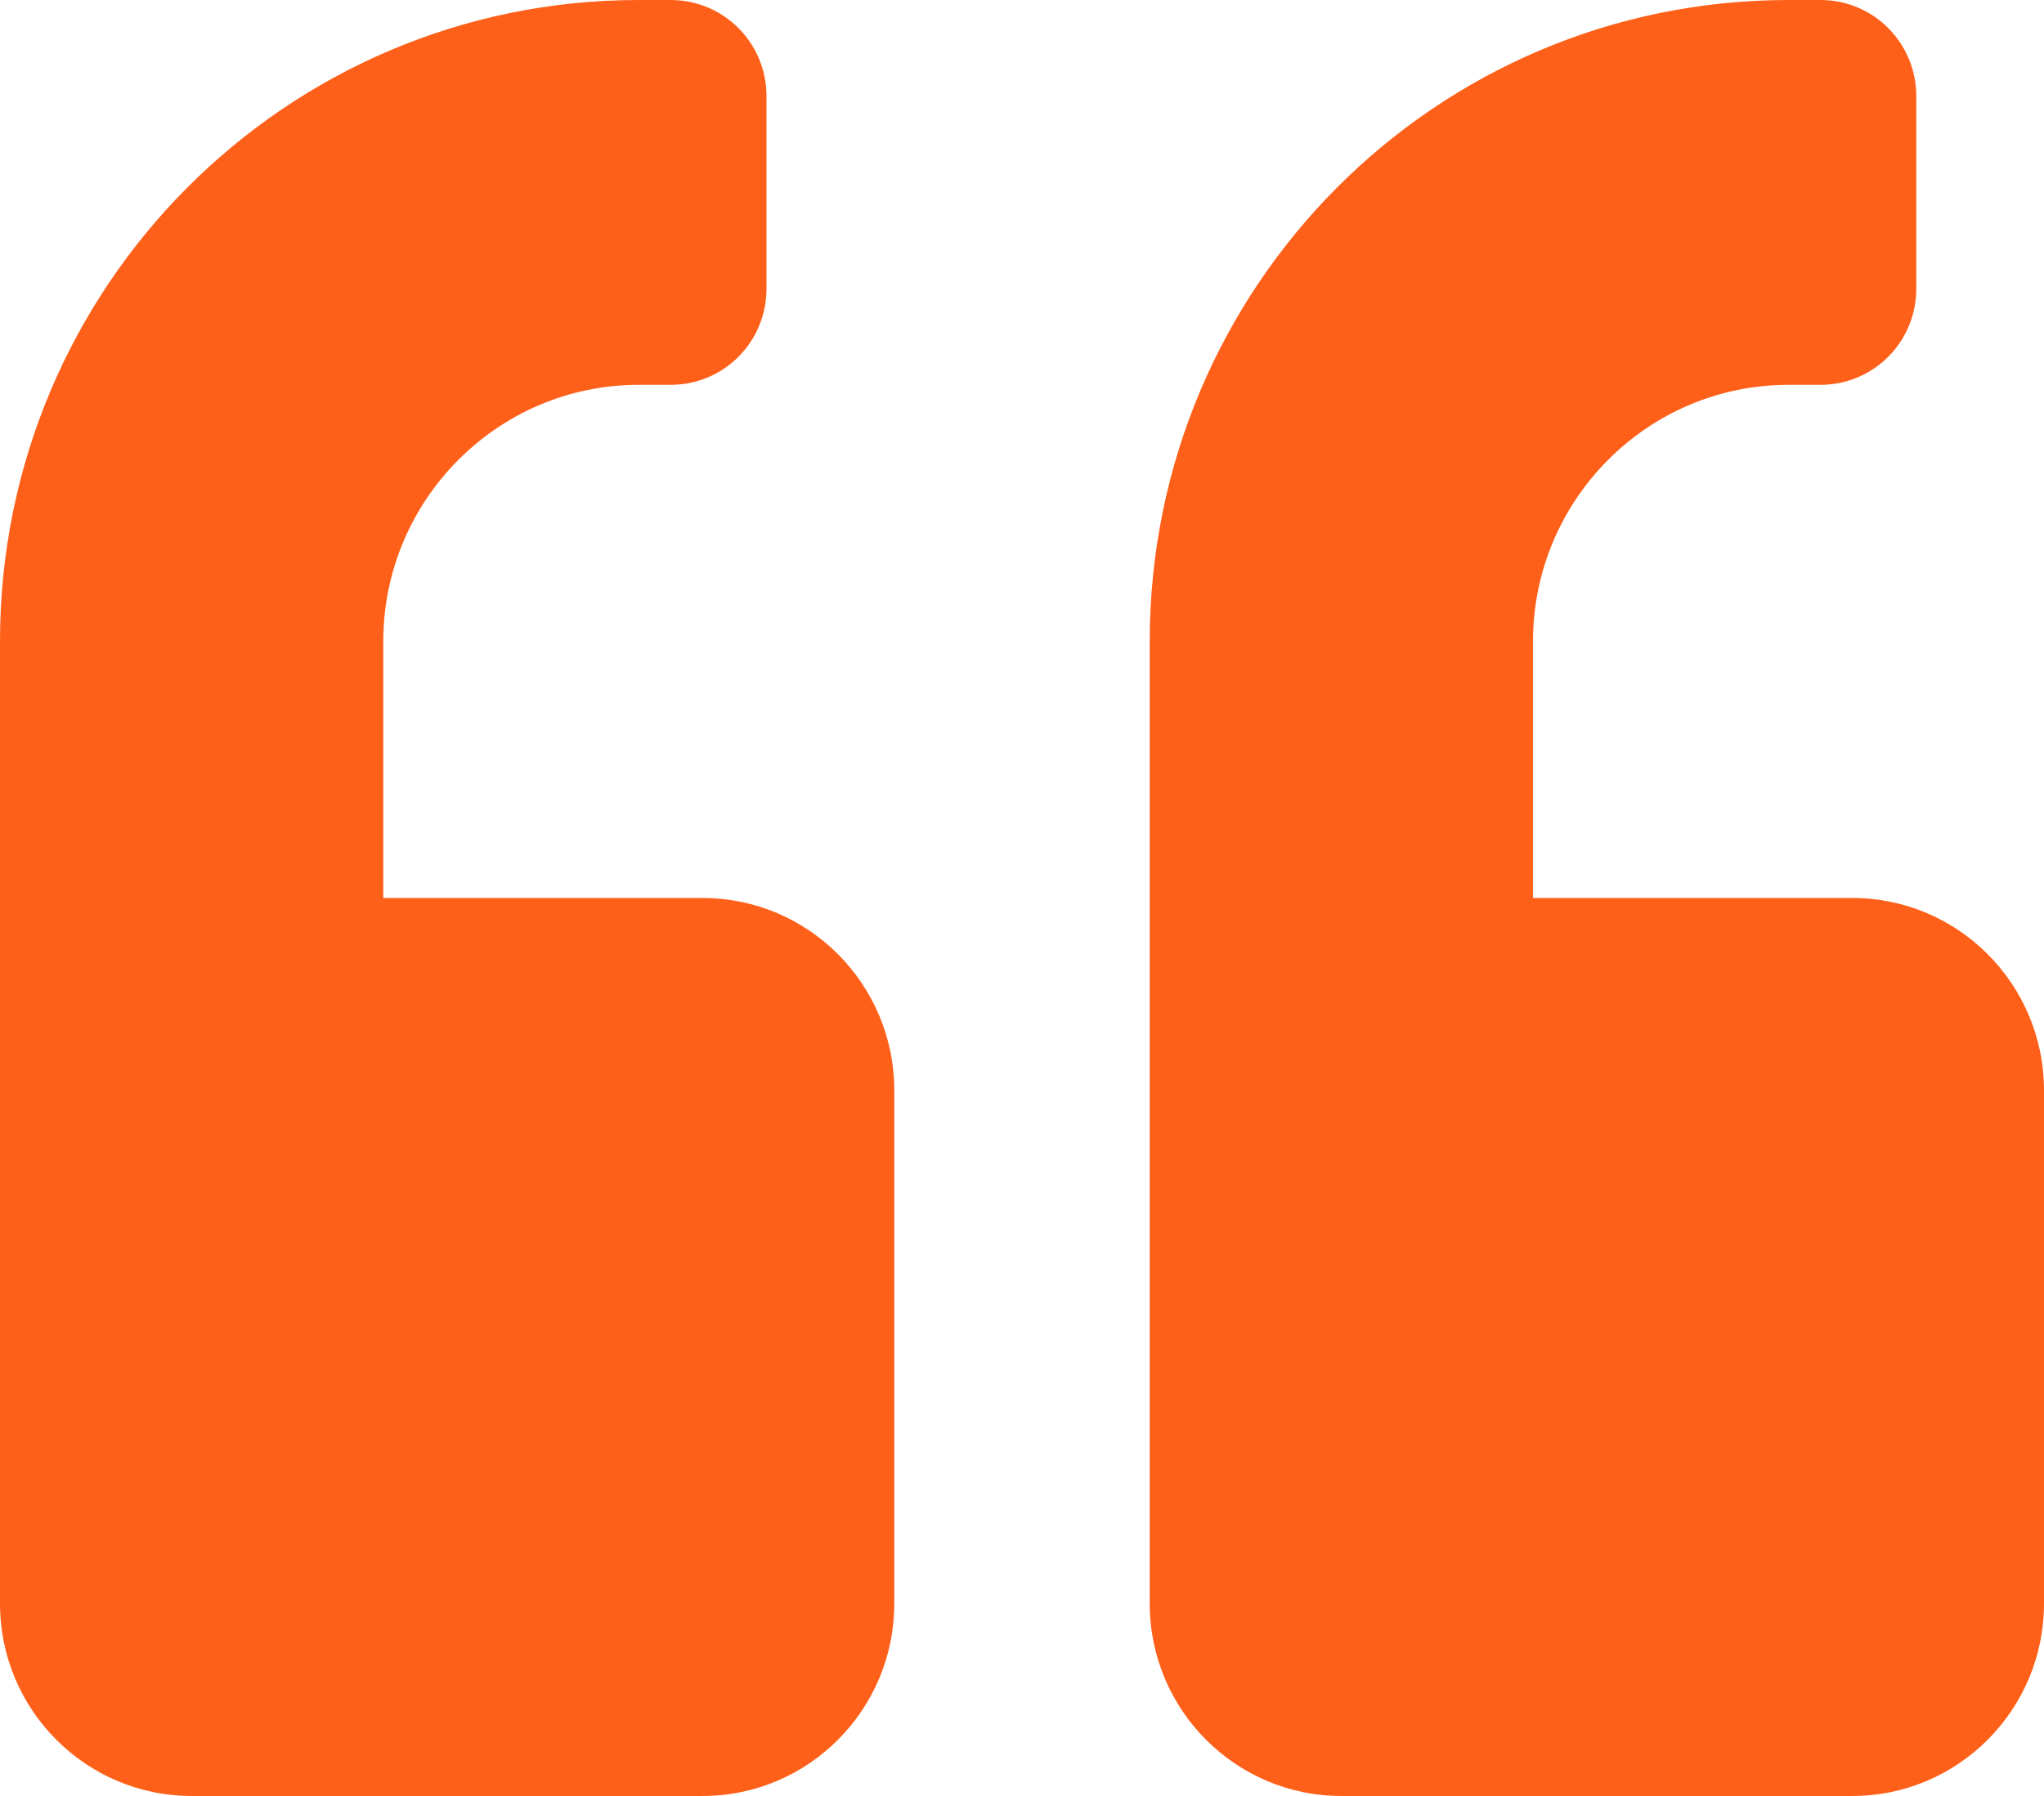
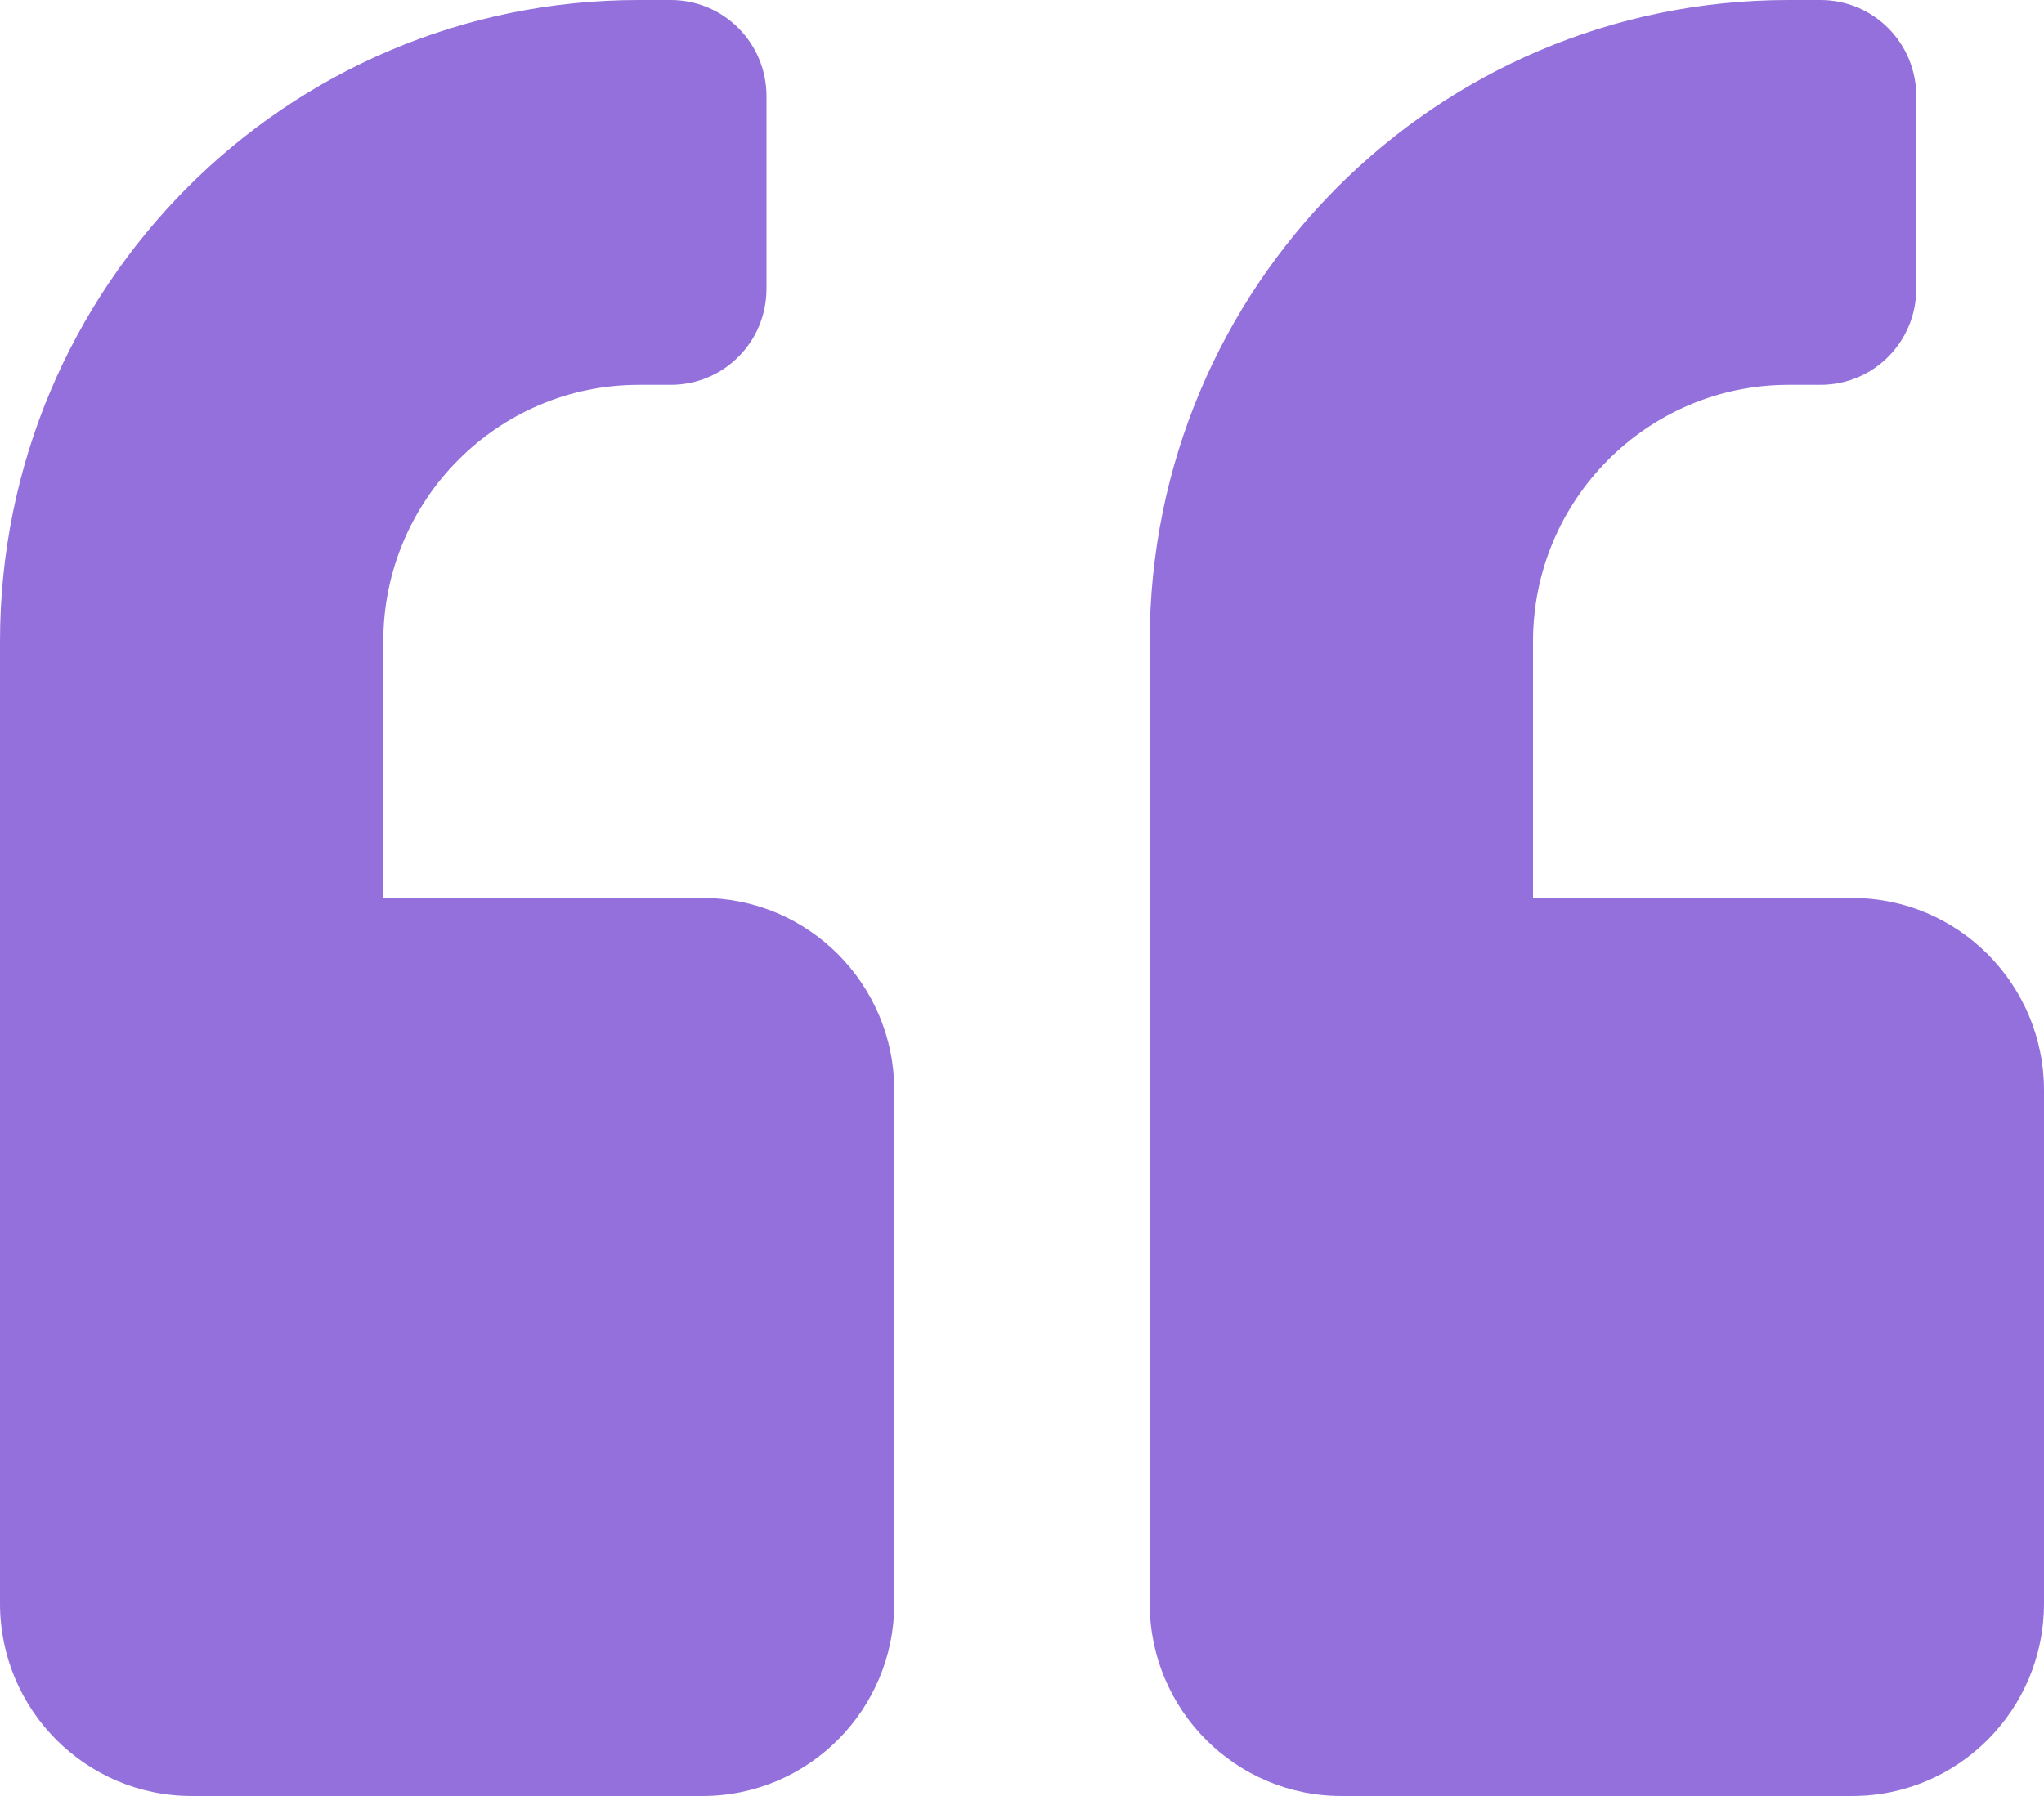
<svg xmlns="http://www.w3.org/2000/svg" width="33" height="29" viewBox="0 0 33 29" fill="none">
-   <path d="M29.906 14.5H24.75V10.357C24.75 8.072 26.6 6.214 28.875 6.214H29.391C30.248 6.214 30.938 5.522 30.938 4.661V1.554C30.938 0.693 30.248 0 29.391 0H28.875C23.177 0 18.562 4.635 18.562 10.357V25.893C18.562 27.608 19.948 29 21.656 29H29.906C31.614 29 33 27.608 33 25.893V17.607C33 15.892 31.614 14.5 29.906 14.5ZM11.344 14.5H6.188V10.357C6.188 8.072 8.037 6.214 10.312 6.214H10.828C11.685 6.214 12.375 5.522 12.375 4.661V1.554C12.375 0.693 11.685 0 10.828 0H10.312C4.615 0 0 4.635 0 10.357V25.893C0 27.608 1.386 29 3.094 29H11.344C13.052 29 14.438 27.608 14.438 25.893V17.607C14.438 15.892 13.052 14.5 11.344 14.5Z" fill="#FE6019" />
+   <path d="M29.906 14.5H24.75V10.357C24.75 8.072 26.6 6.214 28.875 6.214H29.391C30.248 6.214 30.938 5.522 30.938 4.661V1.554C30.938 0.693 30.248 0 29.391 0H28.875C23.177 0 18.562 4.635 18.562 10.357V25.893C18.562 27.608 19.948 29 21.656 29H29.906C31.614 29 33 27.608 33 25.893V17.607C33 15.892 31.614 14.5 29.906 14.5ZM11.344 14.5H6.188V10.357C6.188 8.072 8.037 6.214 10.312 6.214H10.828C11.685 6.214 12.375 5.522 12.375 4.661V1.554C12.375 0.693 11.685 0 10.828 0H10.312C4.615 0 0 4.635 0 10.357V25.893C0 27.608 1.386 29 3.094 29H11.344C13.052 29 14.438 27.608 14.438 25.893V17.607C14.438 15.892 13.052 14.5 11.344 14.5Z" fill="#9370DB" />
</svg>
